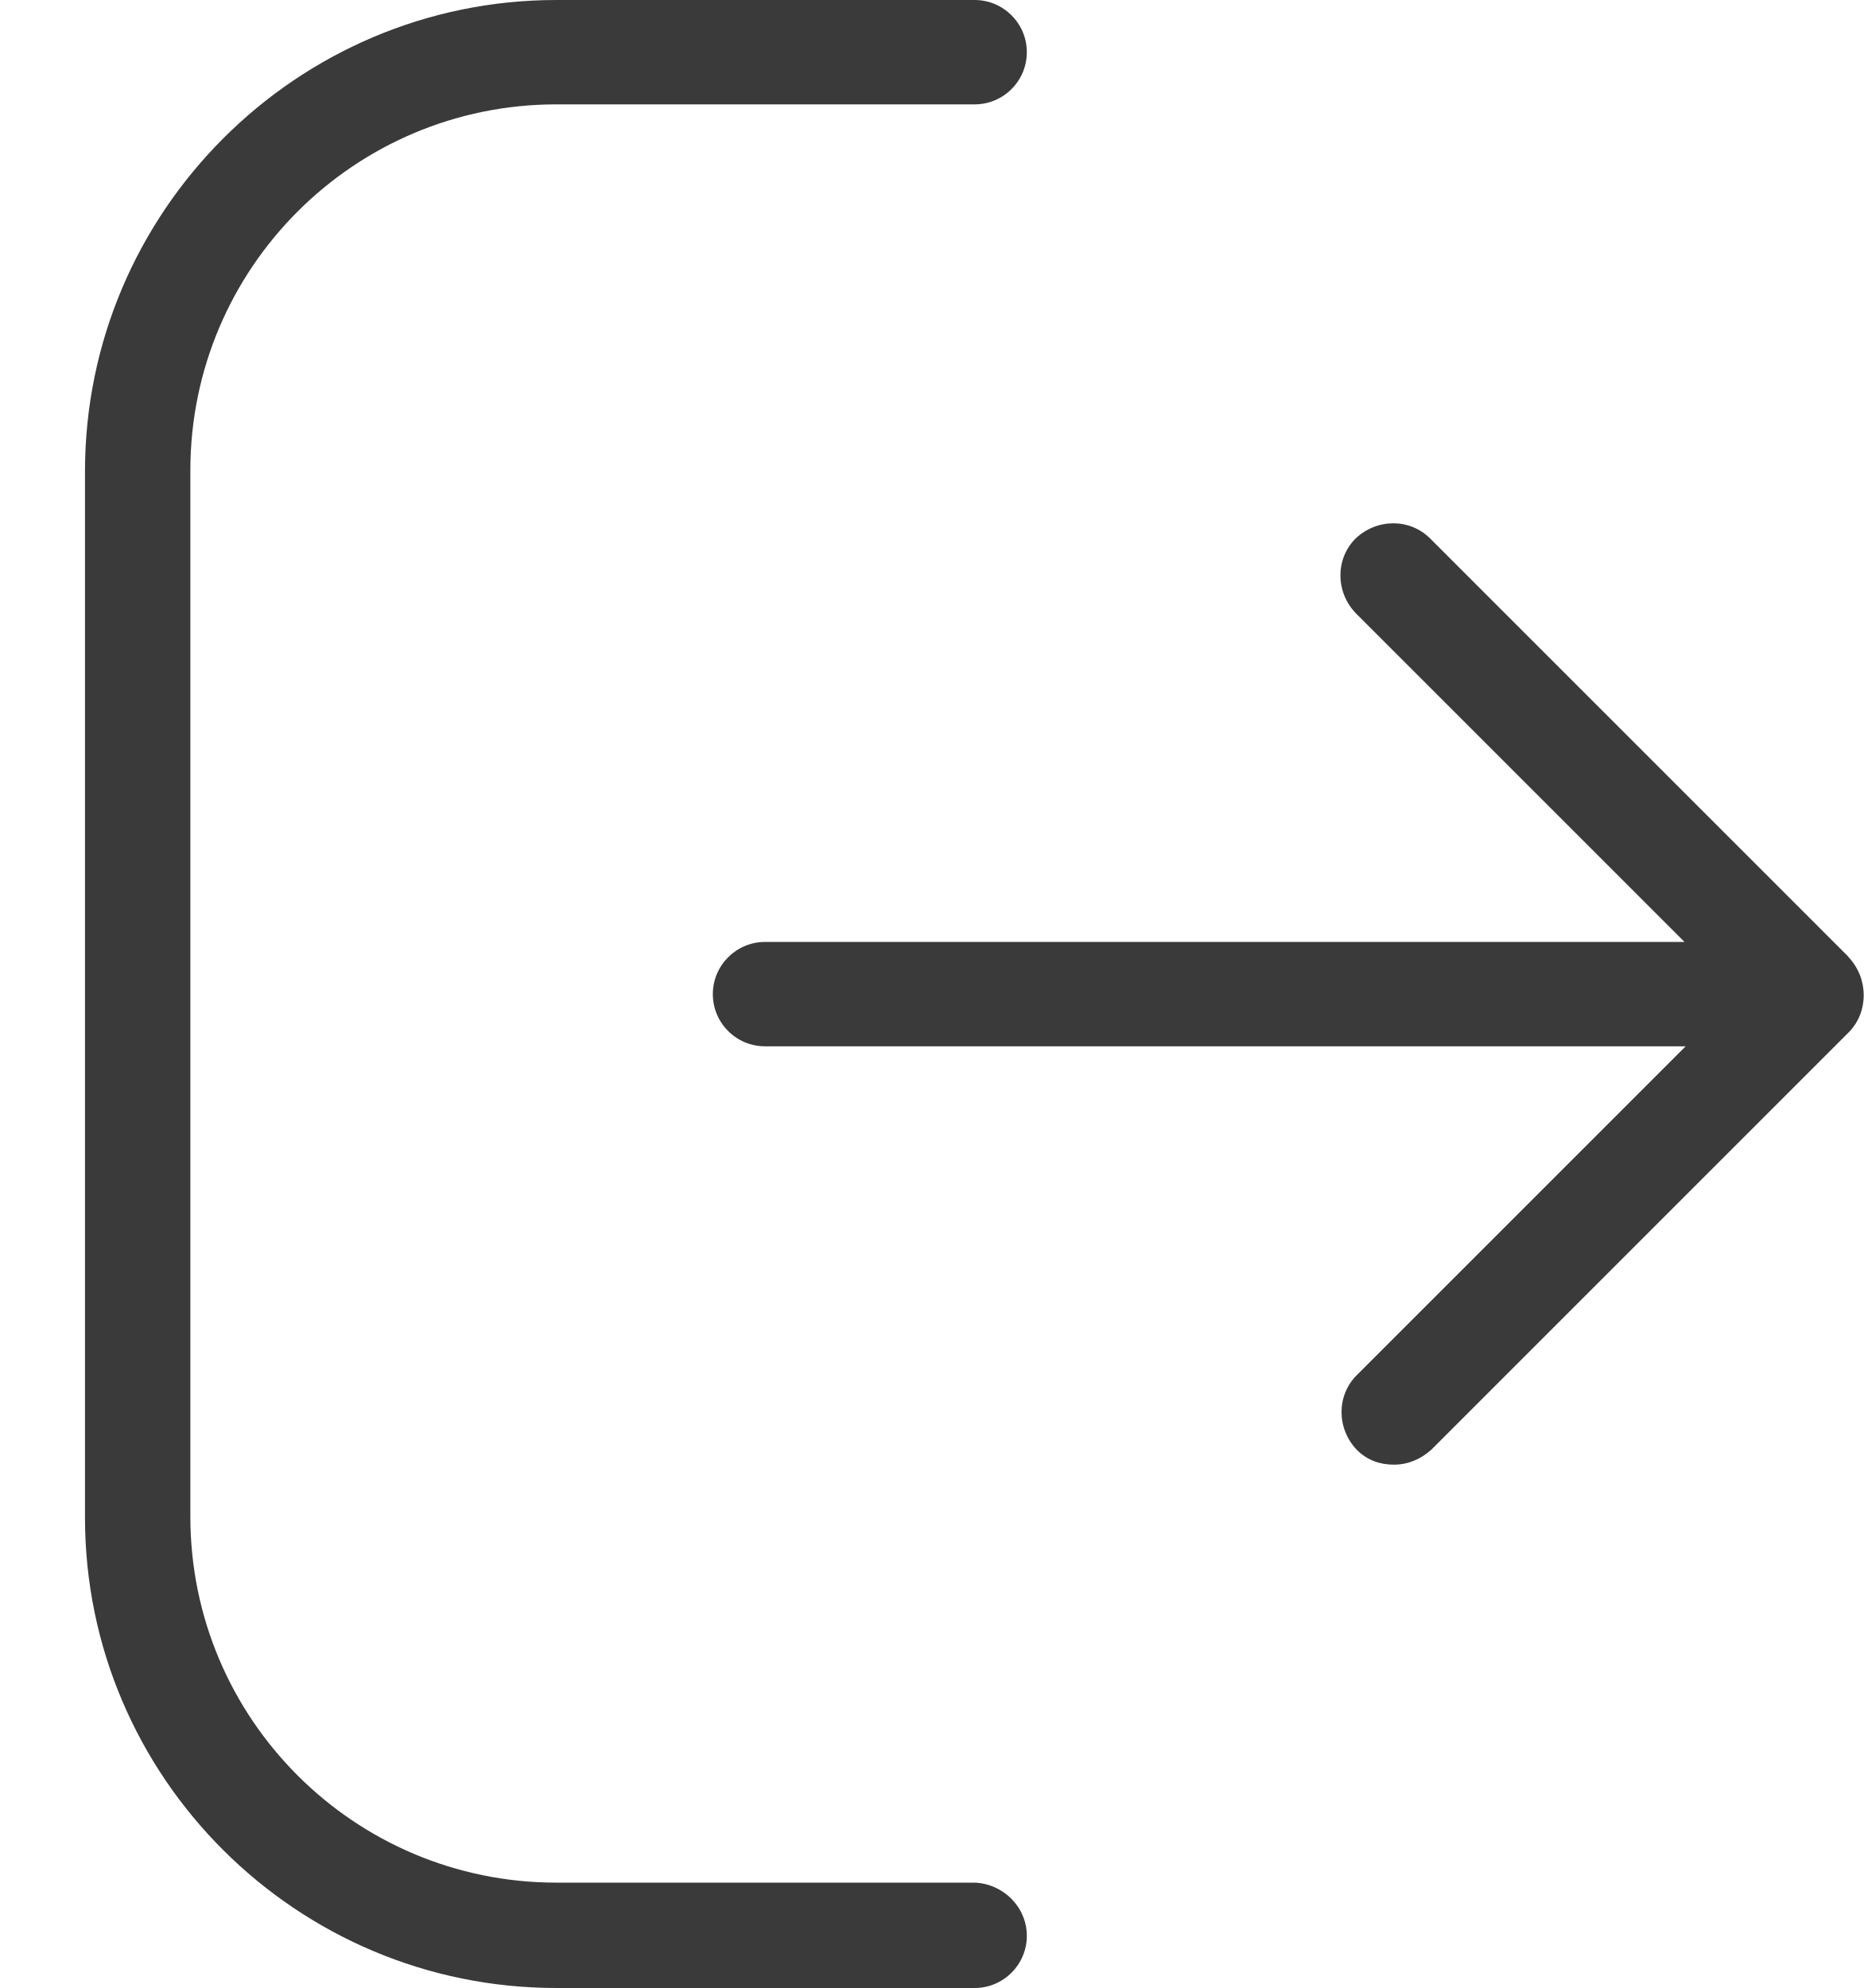
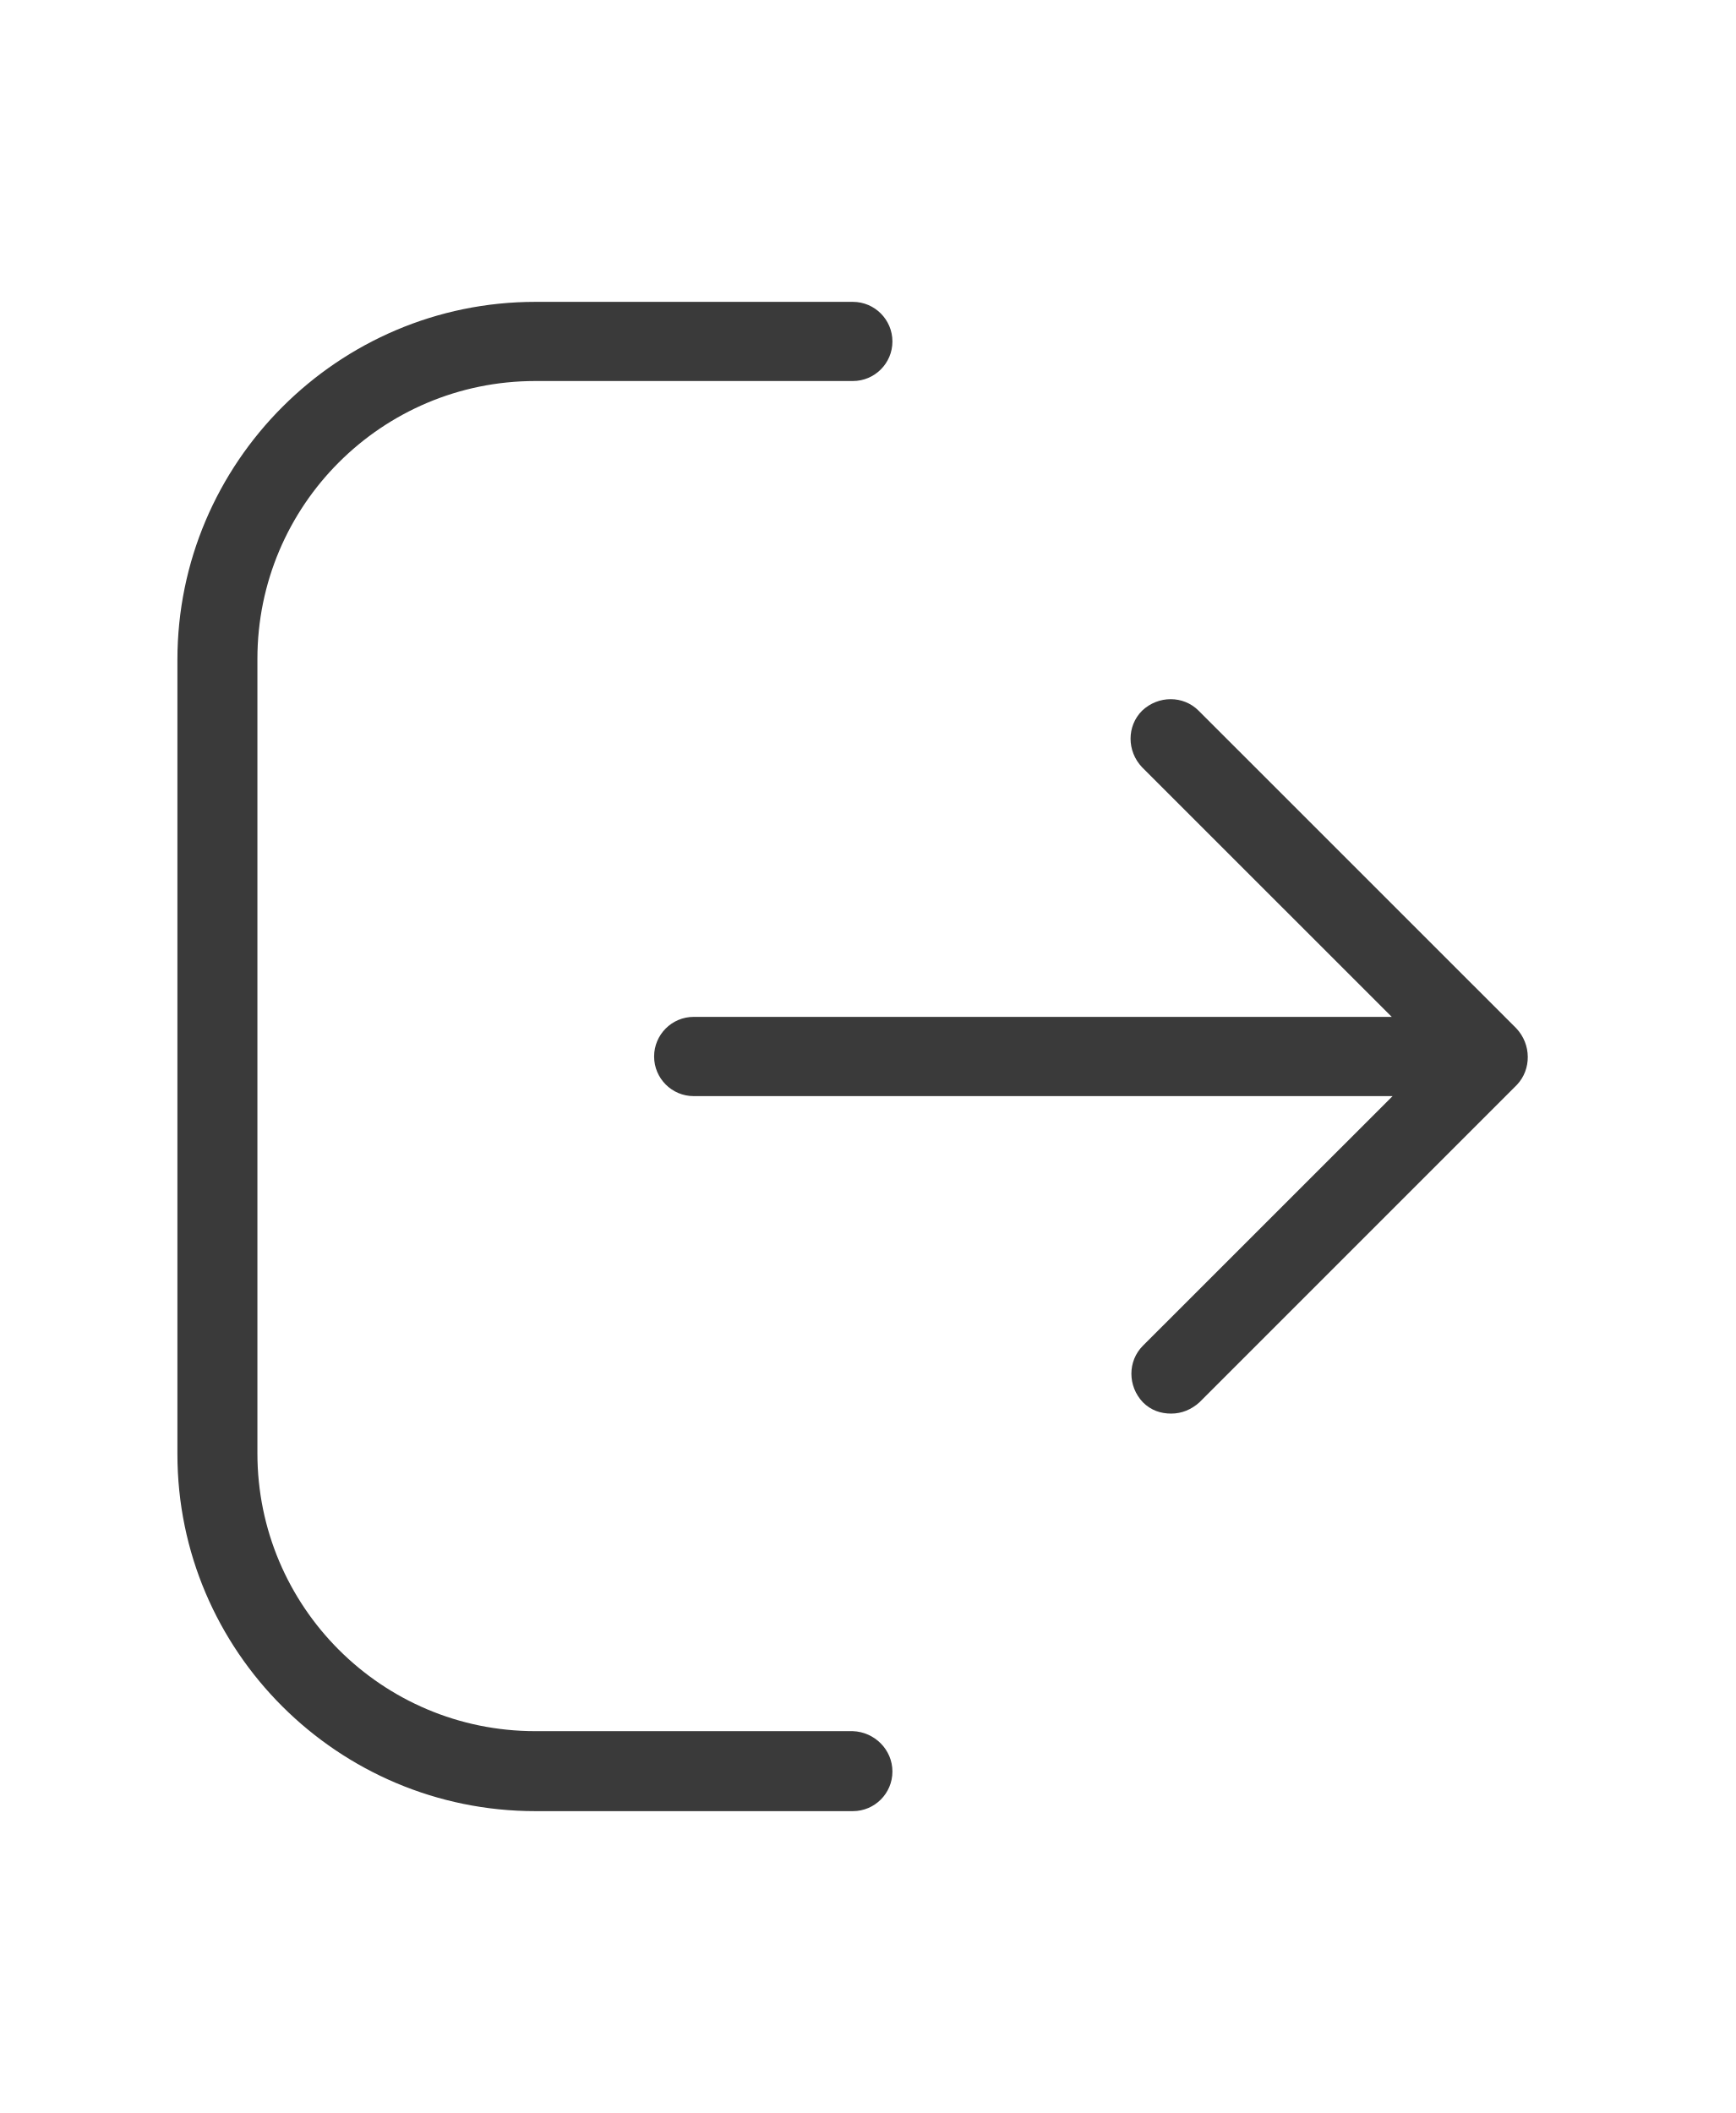
- <svg xmlns="http://www.w3.org/2000/svg" fill="none" height="16" viewBox="0 0 15 16" width="15">
-   <path d="m8.264 15.58c0 .231-.188.42-.42.42h-3.366c-2.09 0-3.794-1.696-3.794-3.786v-8.42c0-2.09 1.704-3.794 3.794-3.794h3.366c.231 0 .42.188.42.42 0 .231-.188.42-.42.42h-3.366c-1.627 0-2.946 1.319-2.946 2.946v8.42c0 1.627 1.319 2.946 2.946 2.946h3.366c.231.009.42.197.42.428zm6.612-7.88-3.366-3.366c-.163-.163-.428-.163-.6 0-.163.163-.163.428 0 .6l2.647 2.647h-7.4c-.231 0-.42.188-.42.42s.188.42.42.42h7.409l-2.647 2.647c-.163.163-.163.428 0 .6.086.086.188.12.3.12.111 0 .214-.043.3-.12l3.366-3.366c.154-.163.154-.428-.009-.6z" fill="#3a3a3a" />
+ <svg xmlns="http://www.w3.org/2000/svg" width="23" height="28" viewBox="0 0 23 28" fill="none">
+   <path d="M11.826 23.475C11.826 23.765 11.591 24 11.302 24H7.094C4.481 24 2.351 21.88 2.351 19.268V8.743C2.351 6.131 4.481 4 7.094 4H11.302C11.591 4 11.826 4.236 11.826 4.525C11.826 4.814 11.591 5.049 11.302 5.049H7.094C5.06 5.049 3.411 6.698 3.411 8.732V19.257C3.411 21.291 5.06 22.94 7.094 22.94H11.302C11.591 22.951 11.826 23.186 11.826 23.475ZM20.092 13.625L15.884 9.418C15.681 9.214 15.349 9.214 15.134 9.418C14.931 9.621 14.931 9.953 15.134 10.167L18.443 13.475H9.192C8.903 13.475 8.668 13.711 8.668 14C8.668 14.289 8.903 14.525 9.192 14.525H18.454L15.145 17.833C14.942 18.036 14.942 18.368 15.145 18.582C15.252 18.689 15.381 18.732 15.52 18.732C15.659 18.732 15.788 18.679 15.895 18.582L20.102 14.375C20.295 14.171 20.295 13.839 20.092 13.625Z" fill="#3A3A3A" />
</svg>
